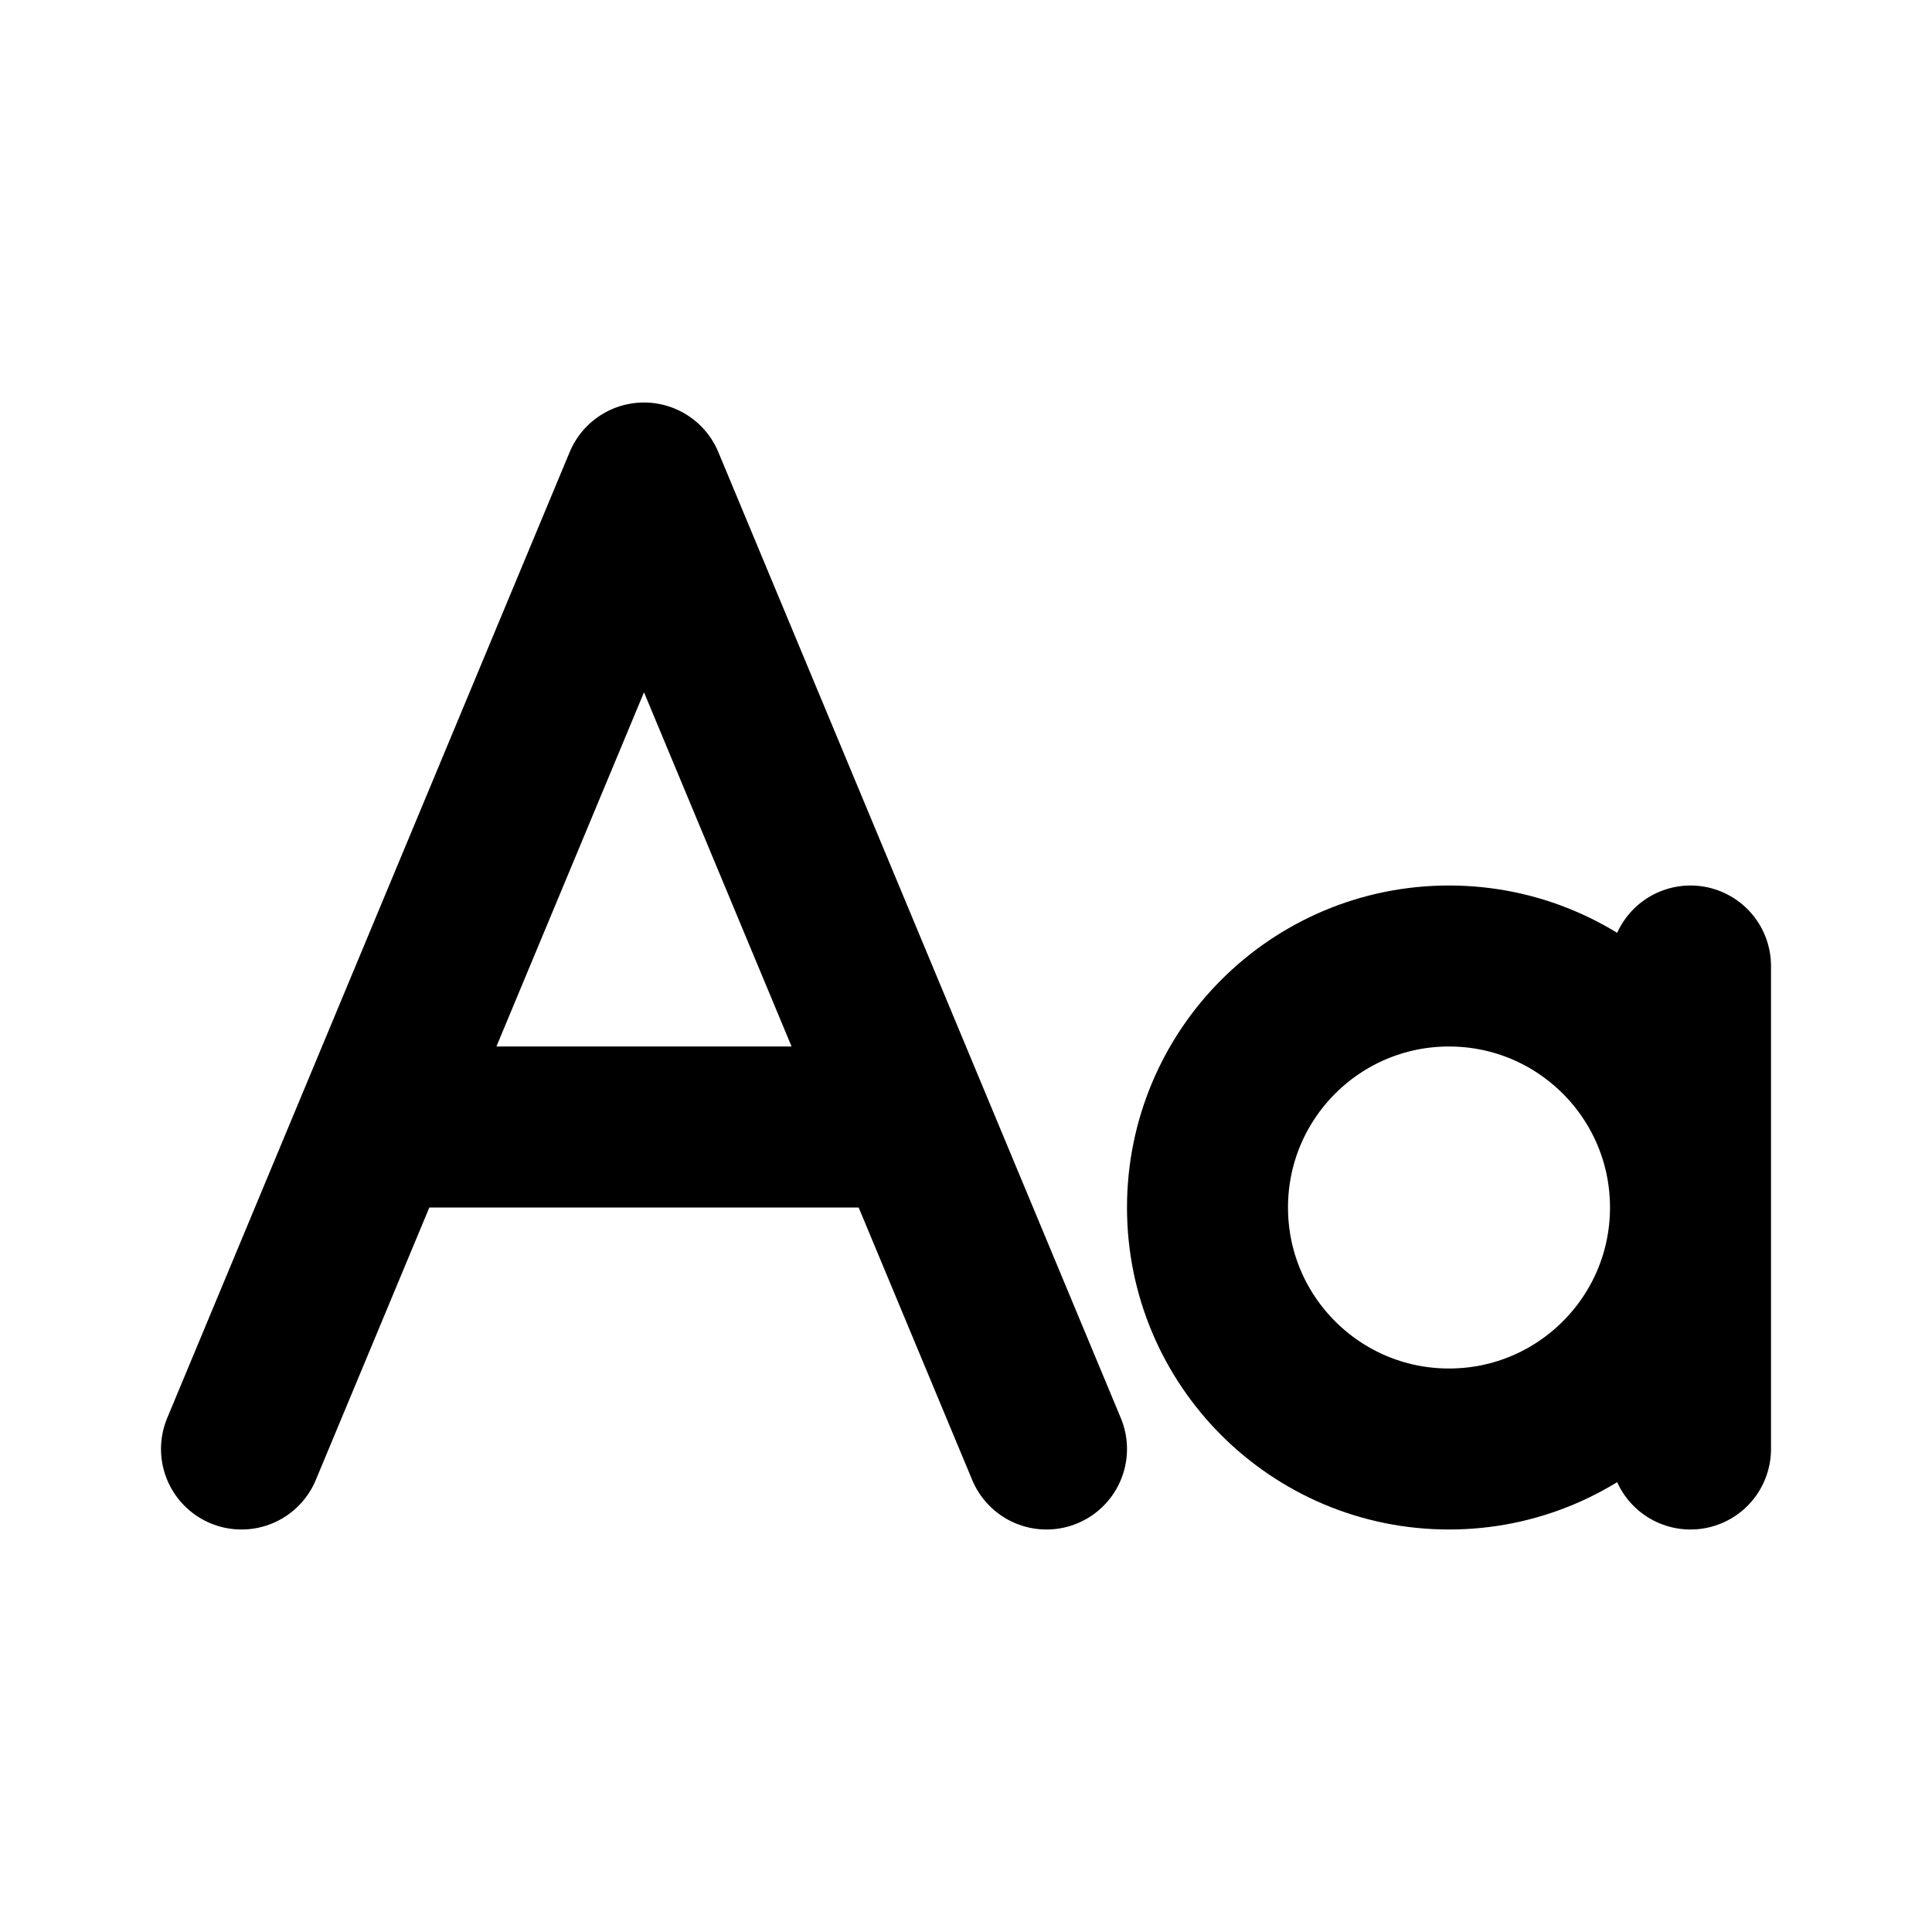
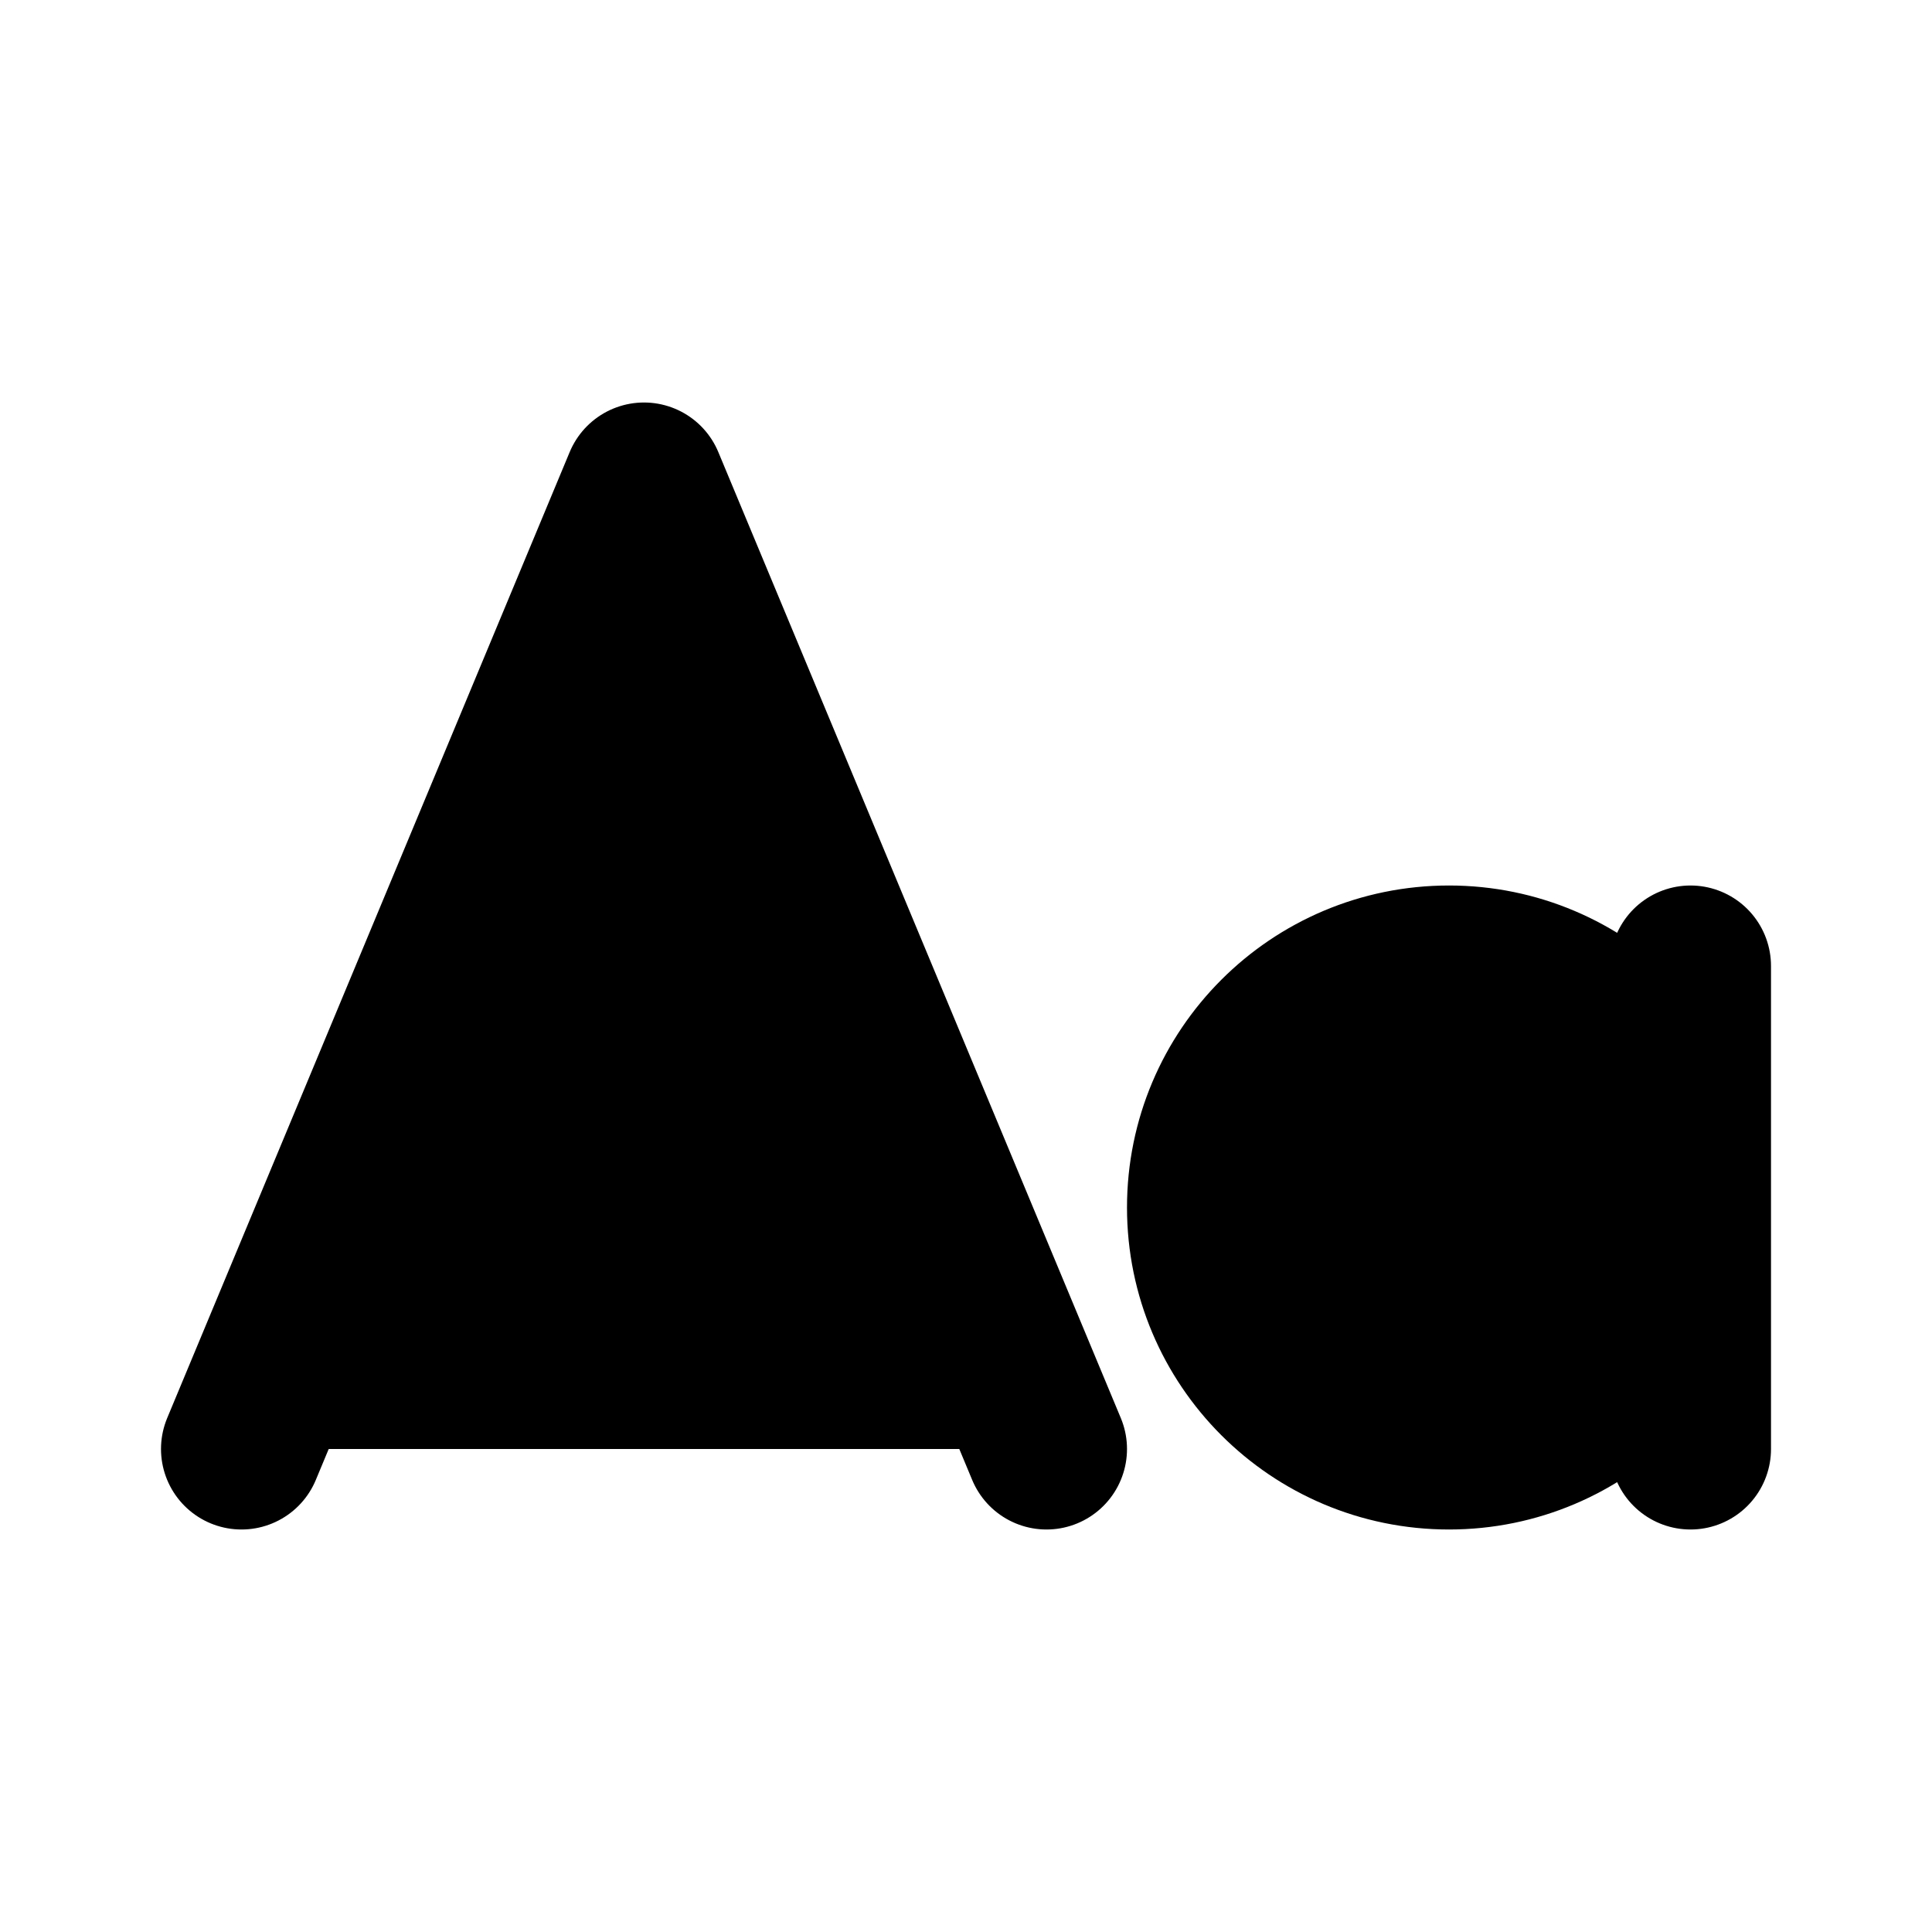
- <svg xmlns="http://www.w3.org/2000/svg" width="800px" height="800px" viewBox="0 0 24 24" fill="none">
+ <svg xmlns="http://www.w3.org/2000/svg" viewBox="0 0 24 24" fill="#000000">
  <g id="Edit / Font">
    <path id="Vector" d="M13 18L8 6L3 18M11 14H5M21 18V15M21 15V12M21 15C21 16.657 19.657 18 18 18C16.343 18 15 16.657 15 15C15 13.343 16.343 12 18 12C19.657 12 21 13.343 21 15Z" stroke="#000000" stroke-width="2" stroke-linecap="round" stroke-linejoin="round" />
  </g>
</svg>
